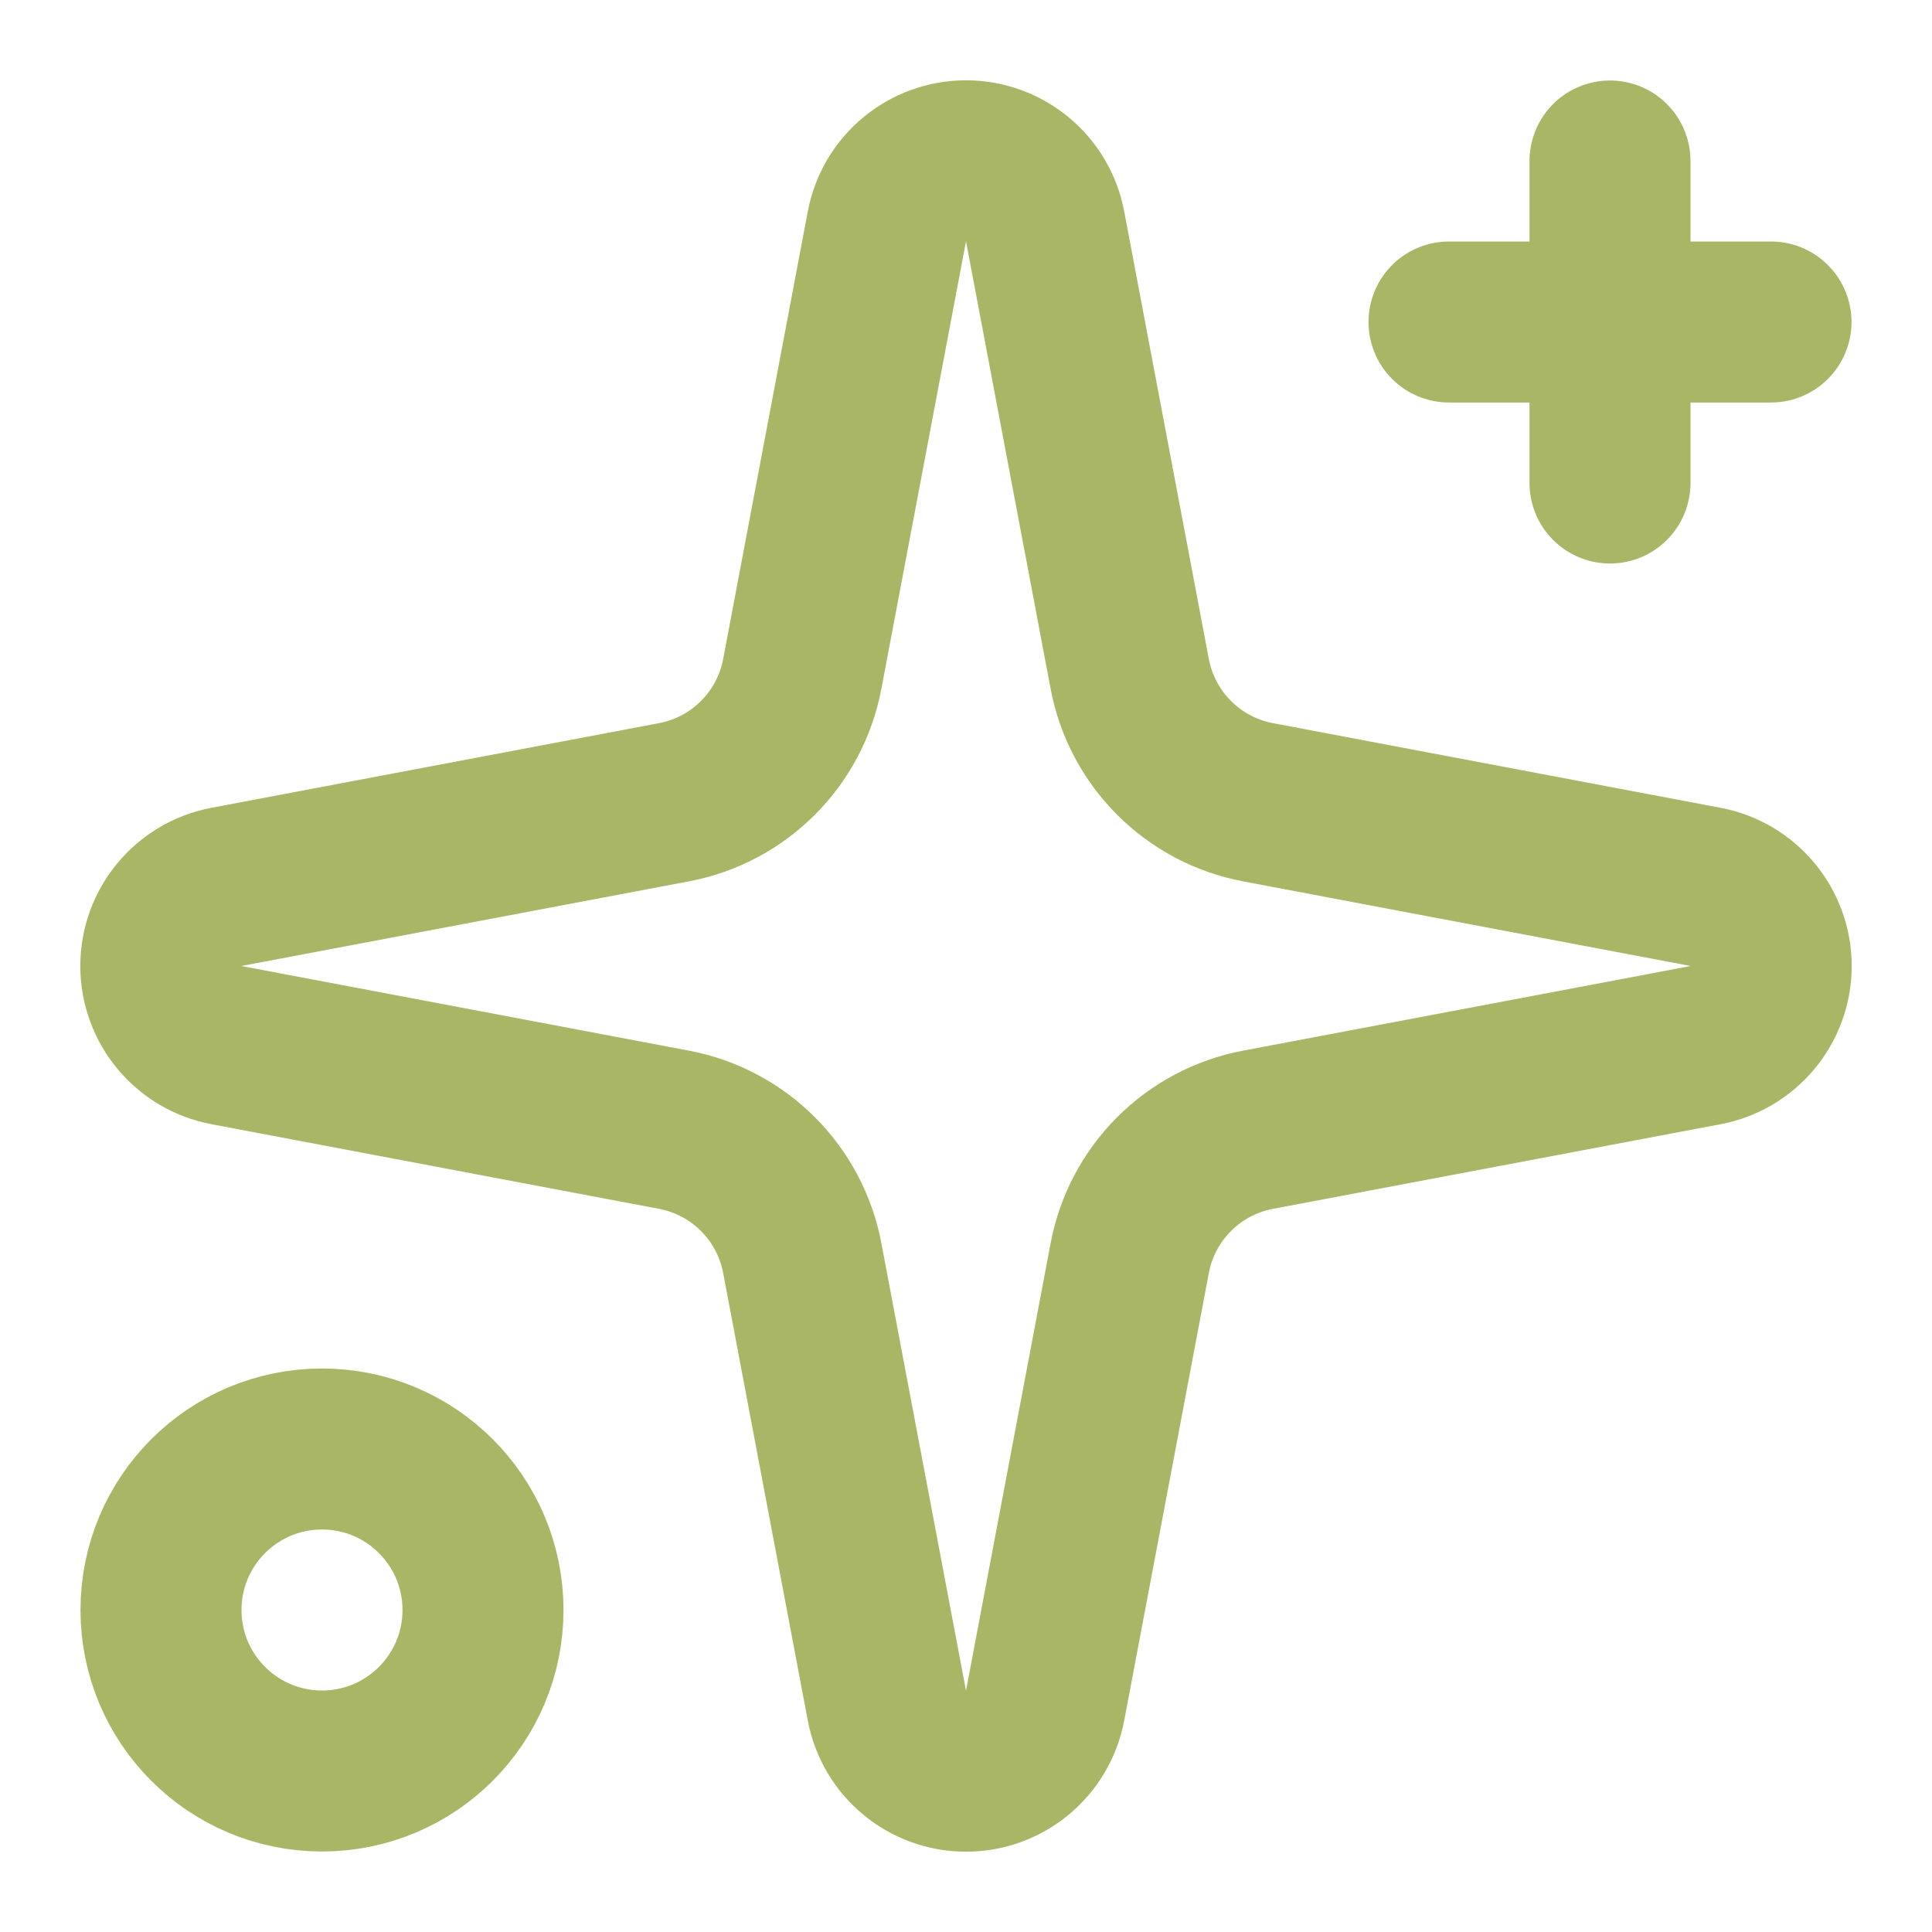
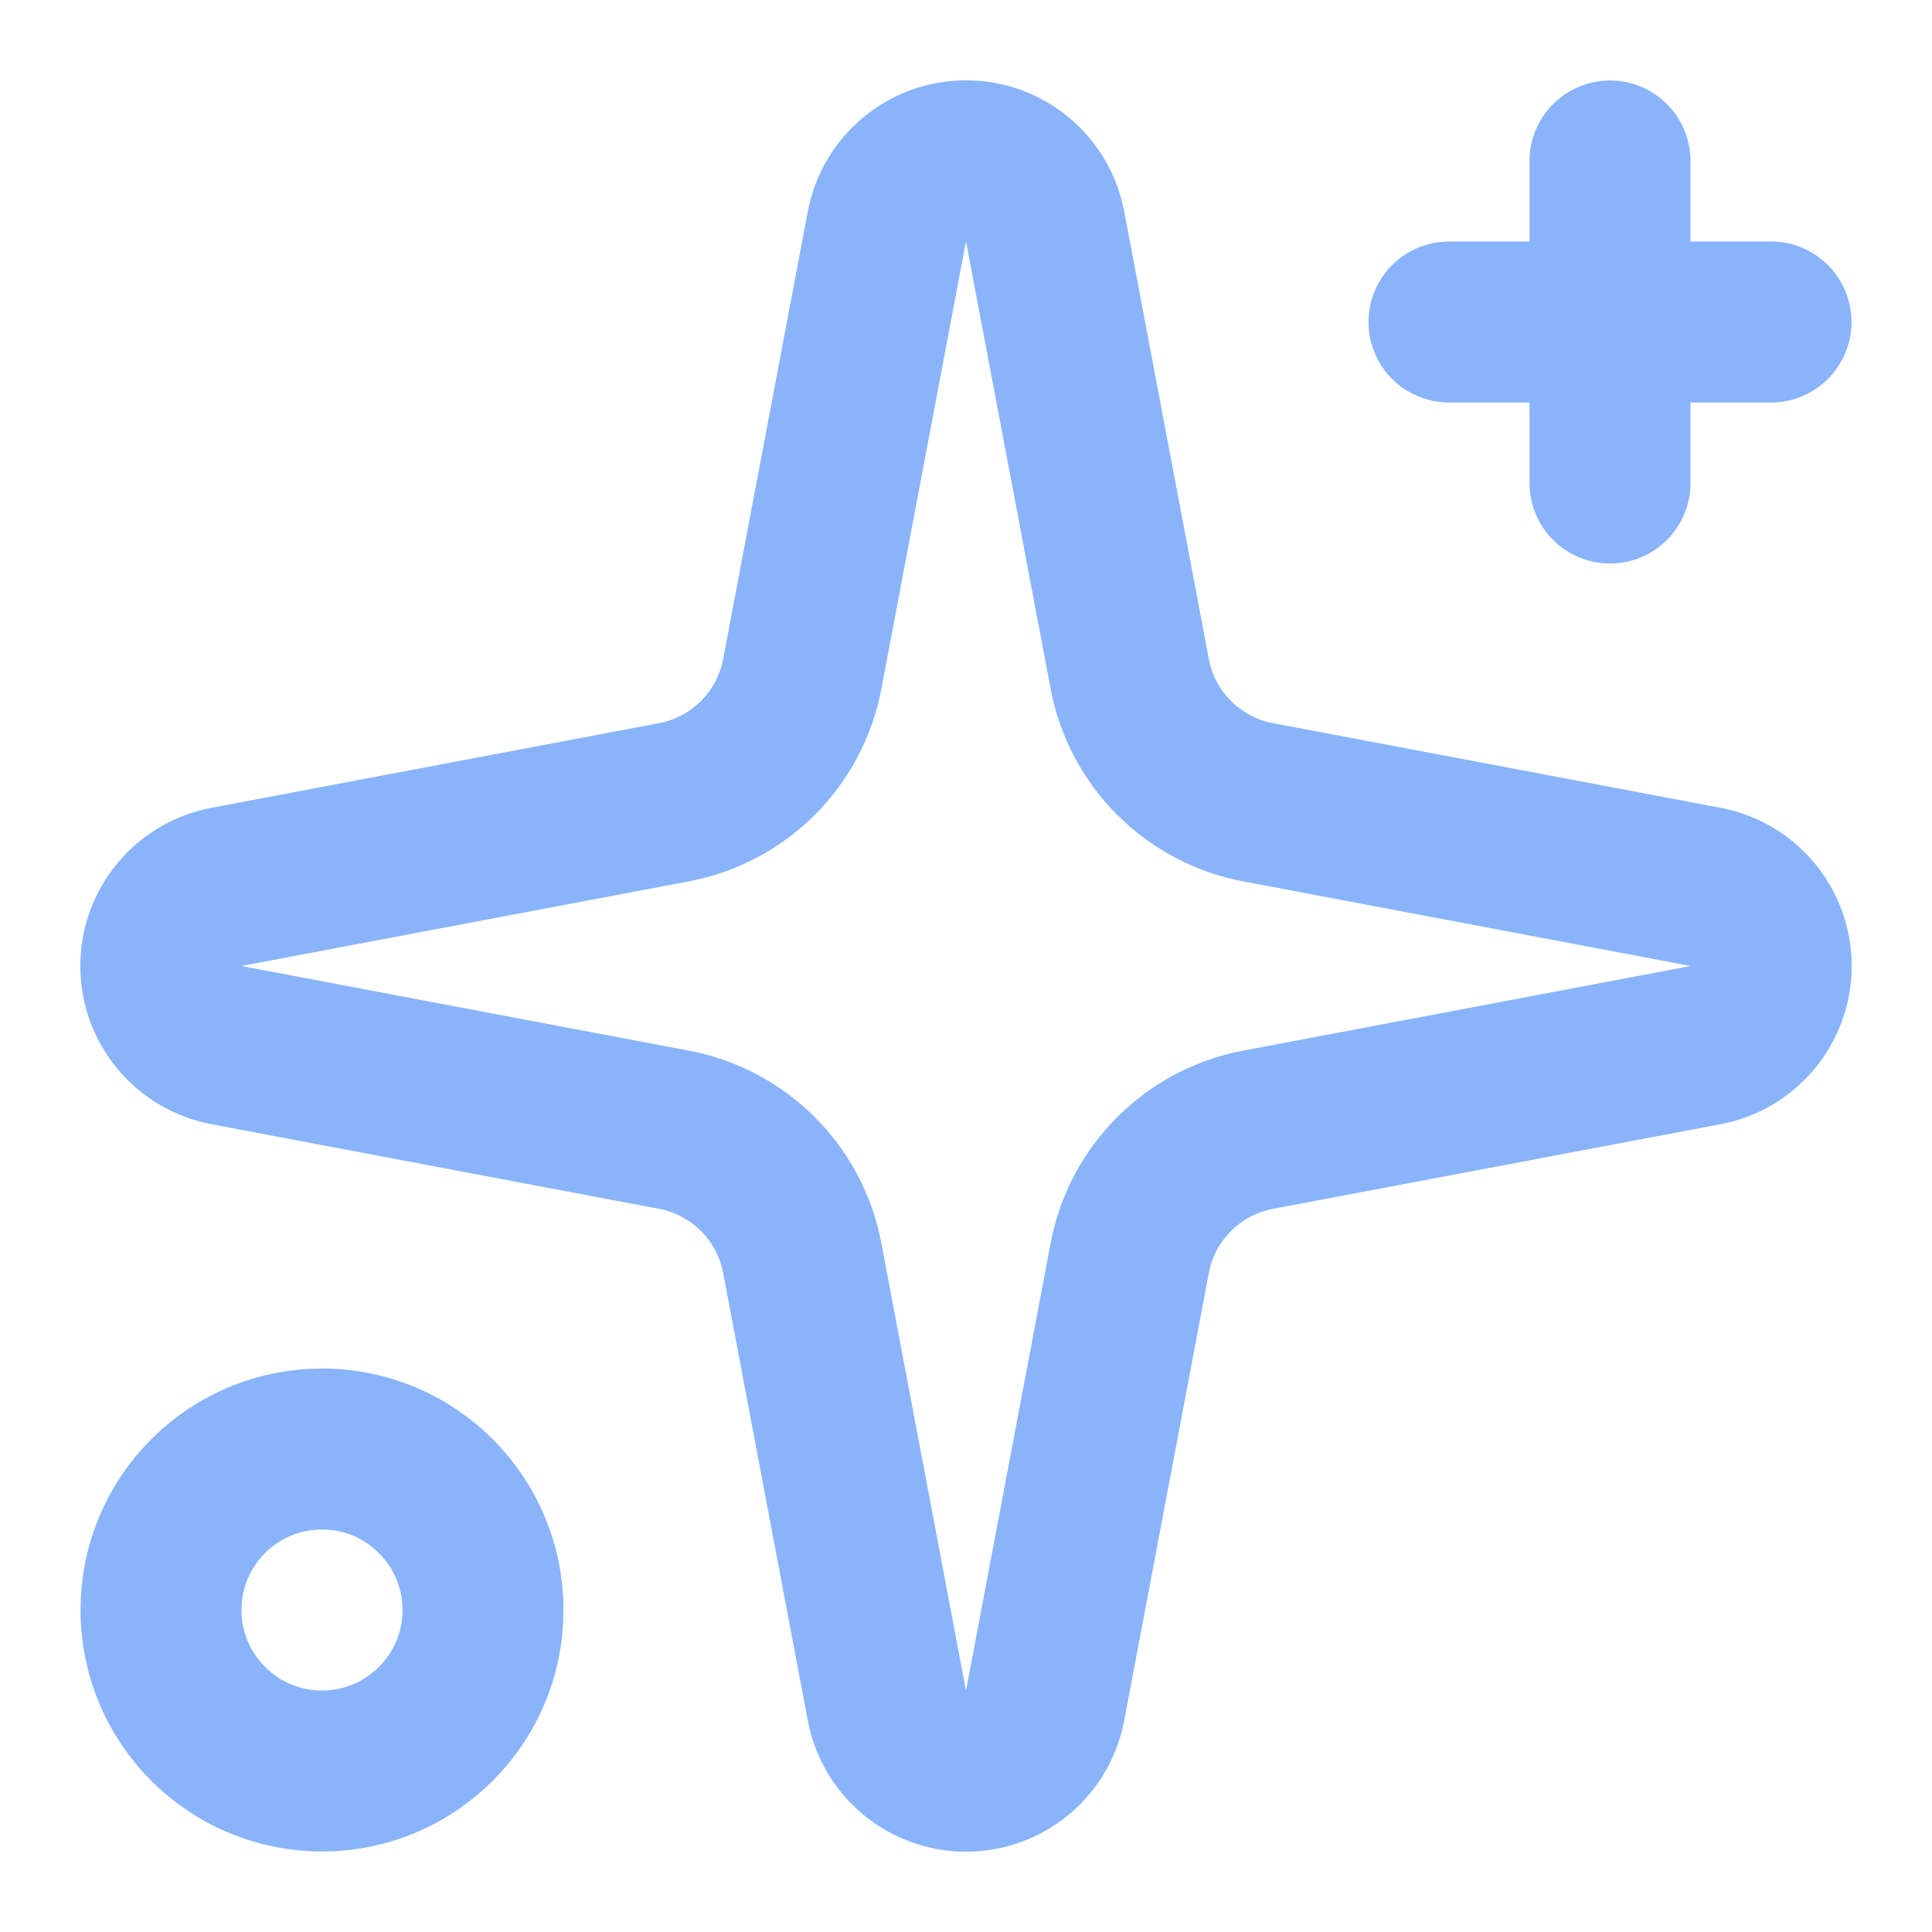
- <svg xmlns="http://www.w3.org/2000/svg" width="24" height="24" viewBox="0 0 24 24" fill="none" stroke="#a9b665" stroke-width="2" stroke-linecap="round" stroke-linejoin="round">
+ <svg xmlns="http://www.w3.org/2000/svg" width="24" height="24" viewBox="0 0 24 24" fill="none" stroke="#89b4fa" stroke-width="2" stroke-linecap="round" stroke-linejoin="round">
  <path d="M11.017 2.814a1 1 0 0 1 1.966 0l1.051 5.558a2 2 0 0 0 1.594 1.594l5.558 1.051a1 1 0 0 1 0 1.966l-5.558 1.051a2 2 0 0 0-1.594 1.594l-1.051 5.558a1 1 0 0 1-1.966 0l-1.051-5.558a2 2 0 0 0-1.594-1.594l-5.558-1.051a1 1 0 0 1 0-1.966l5.558-1.051a2 2 0 0 0 1.594-1.594z" />
  <path d="M20 2v4" />
  <path d="M22 4h-4" />
  <circle cx="4" cy="20" r="2" />
</svg>
